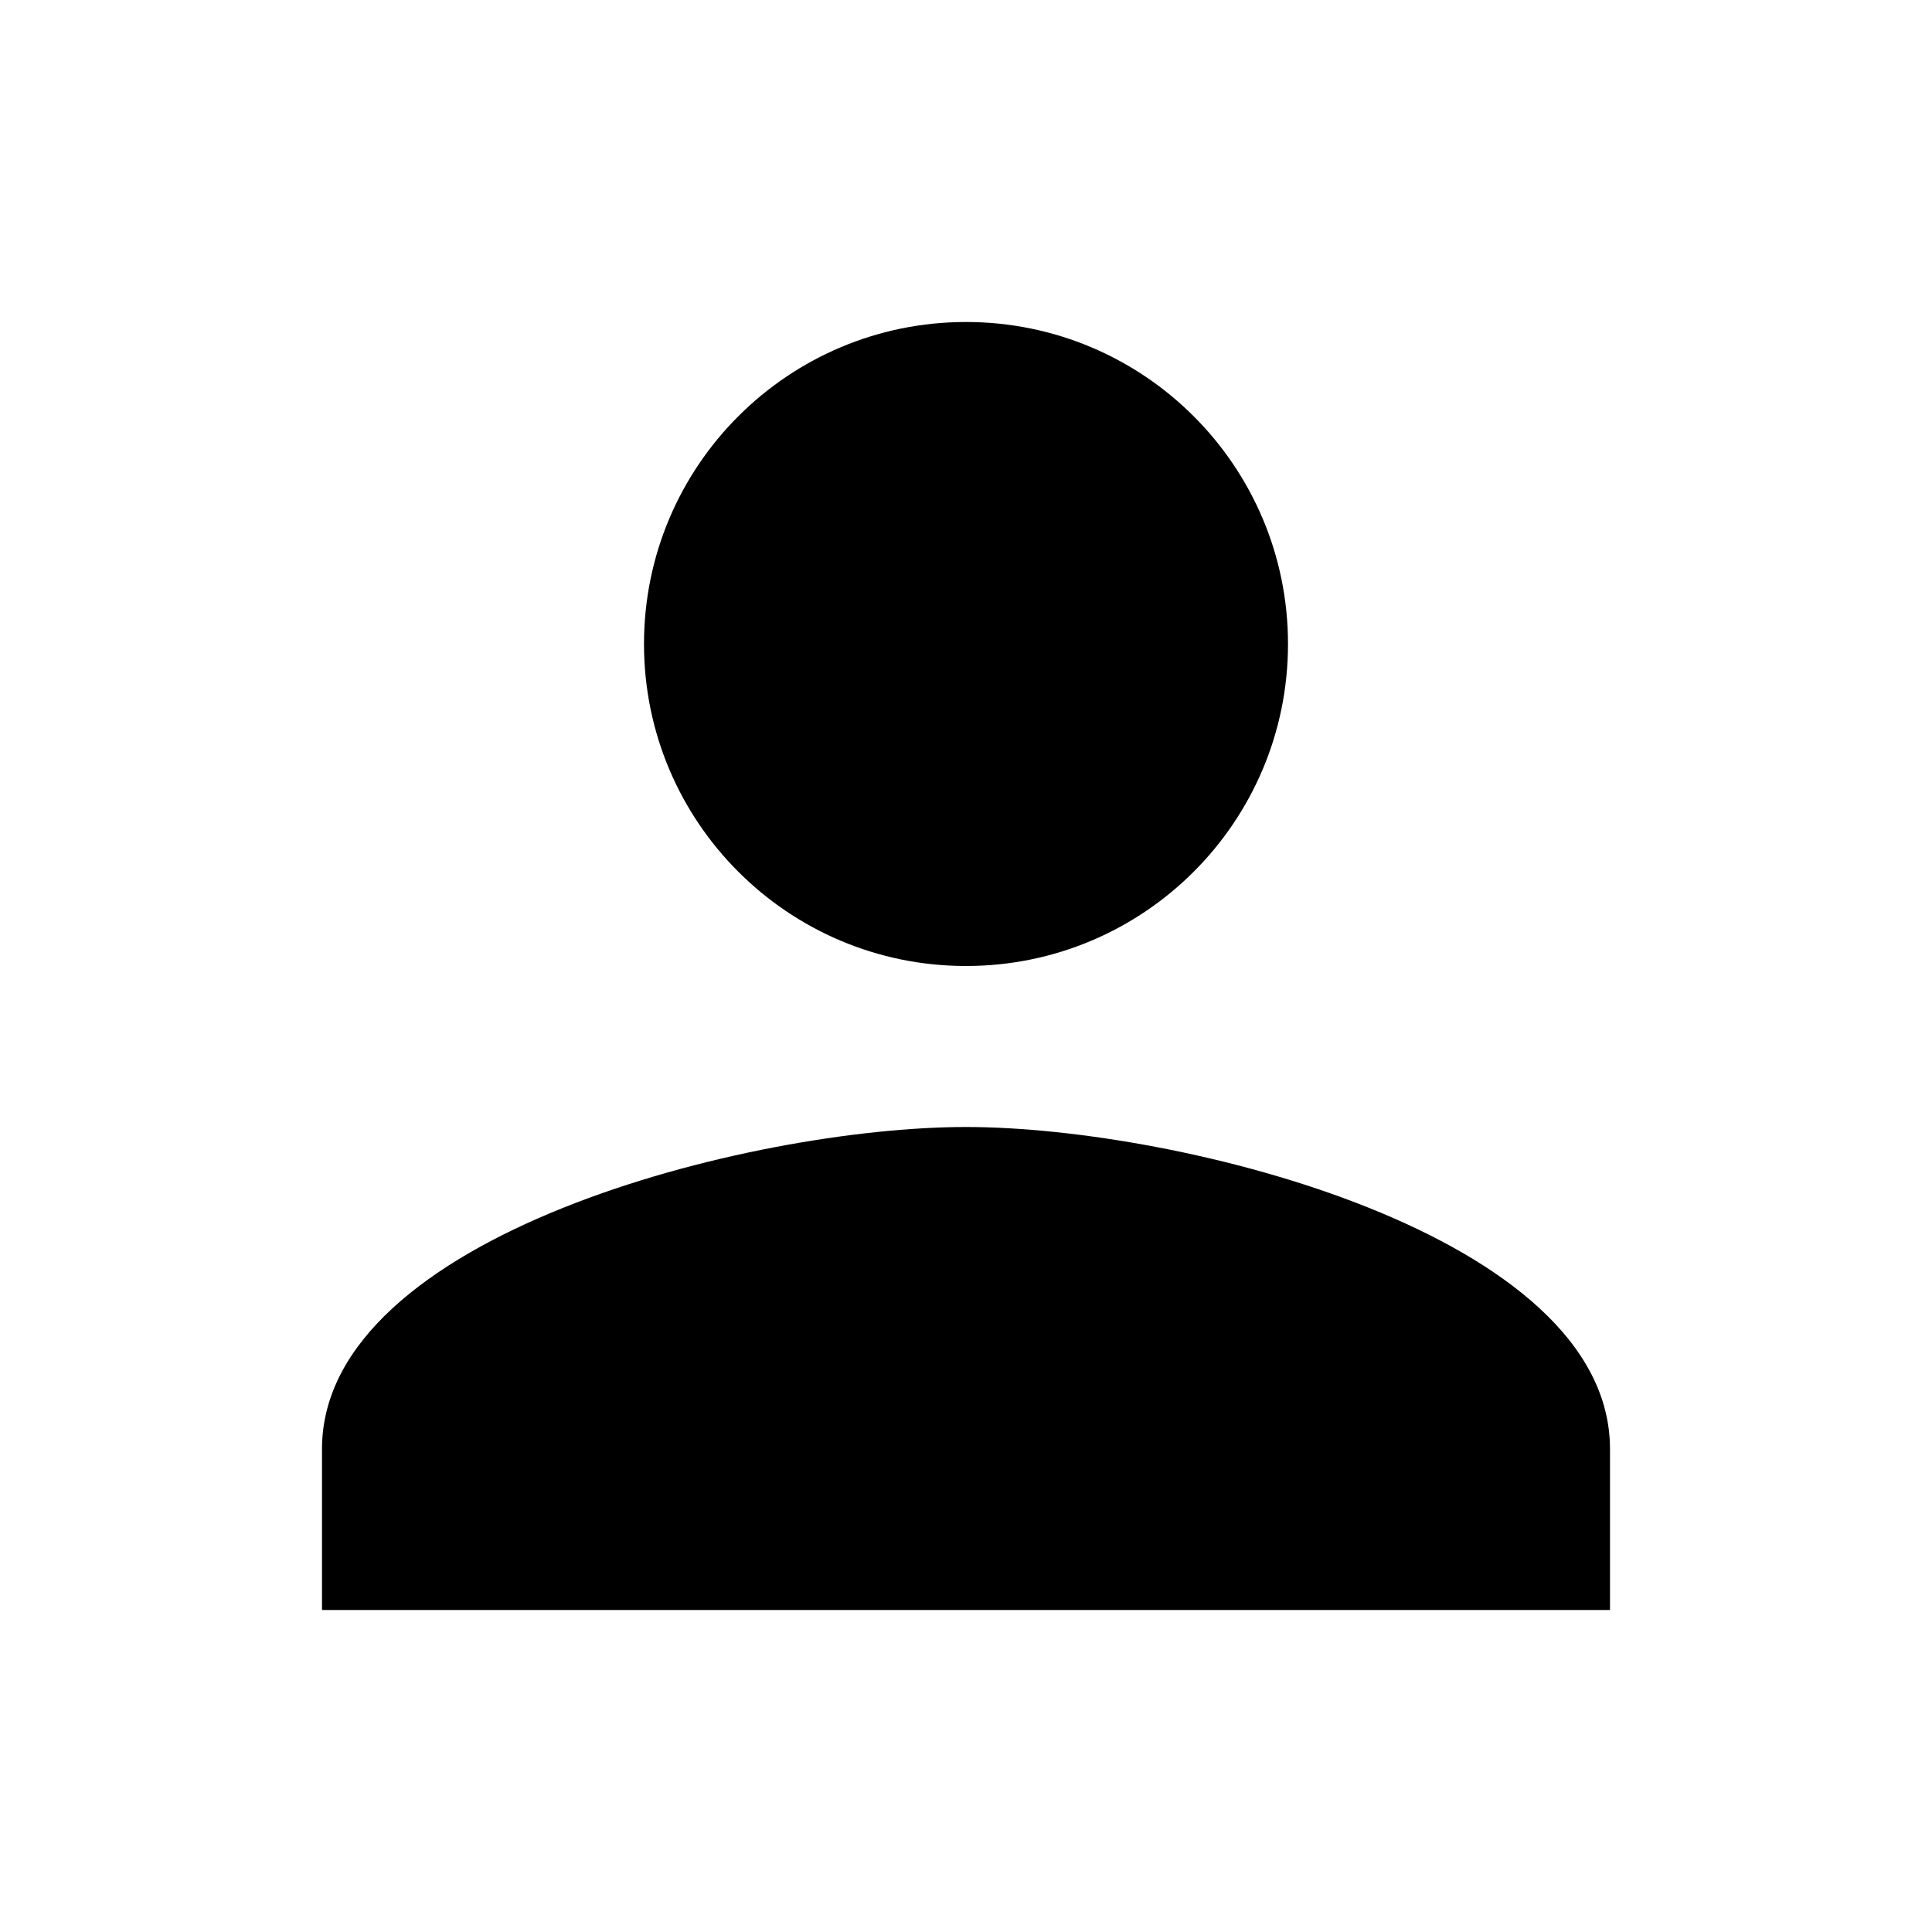
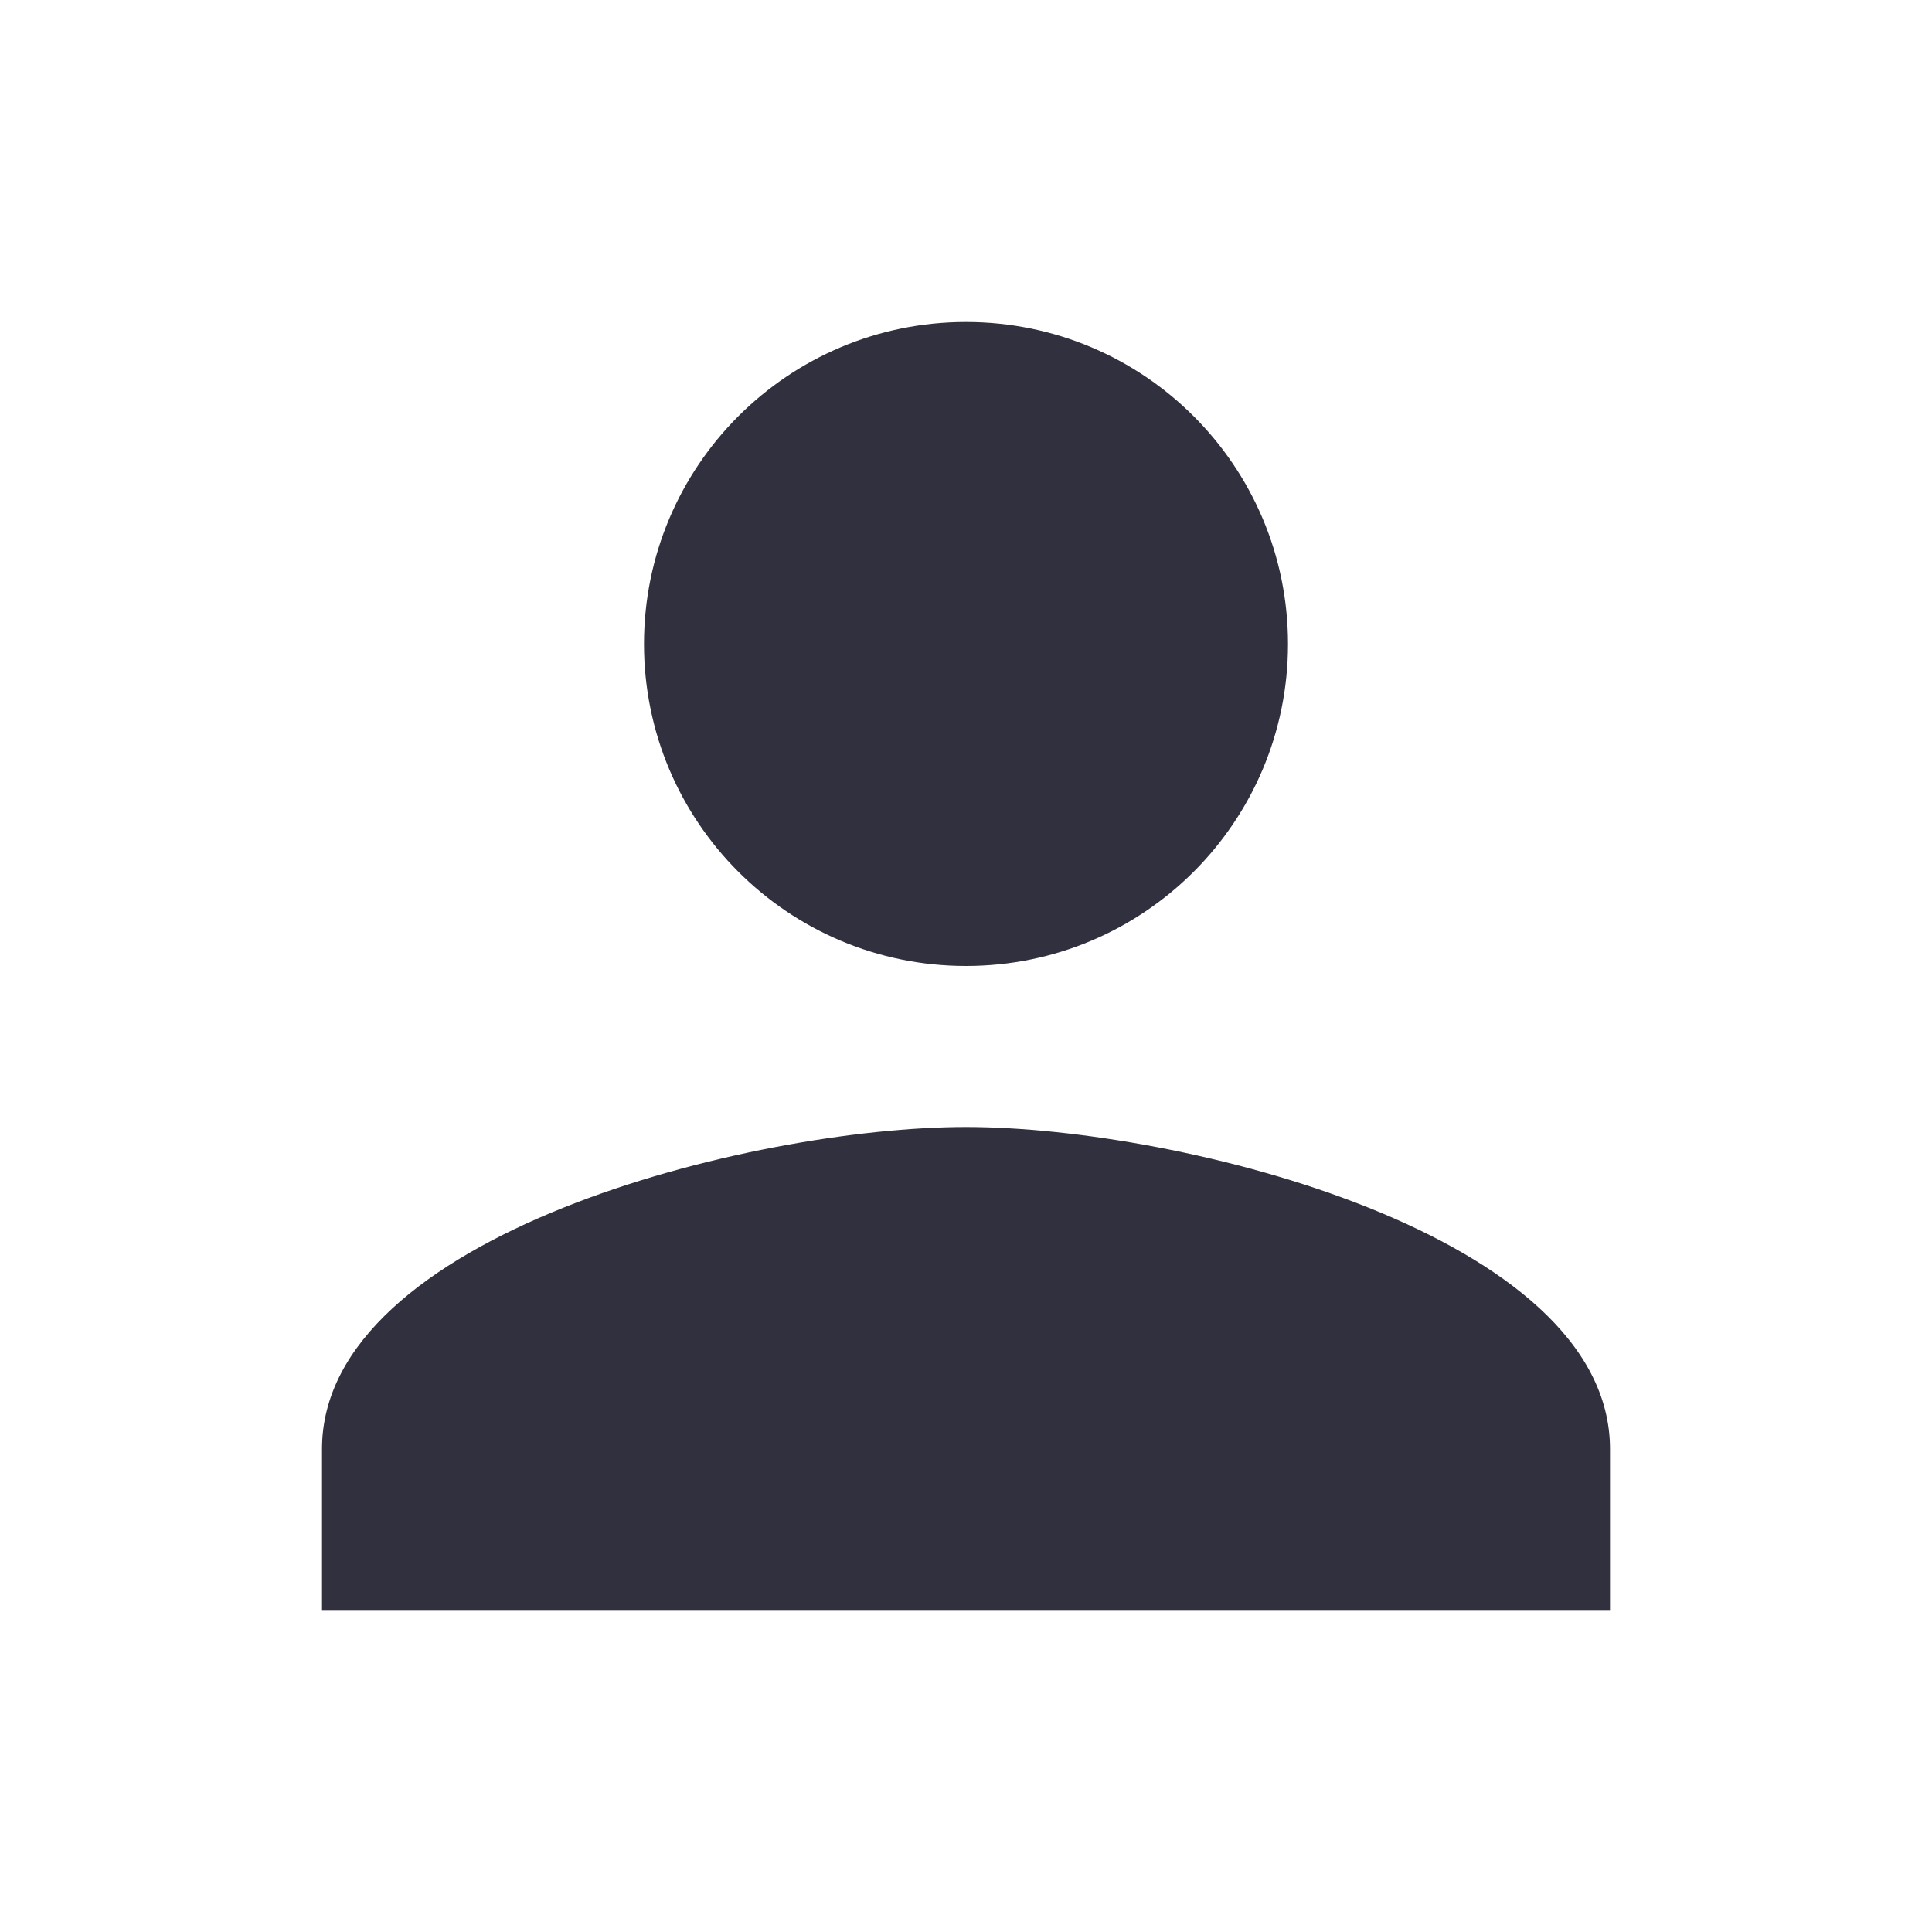
- <svg xmlns="http://www.w3.org/2000/svg" fill="currentColor" viewBox="0 0 24 24">
+ <svg xmlns="http://www.w3.org/2000/svg" fill="#31303e" viewBox="0 0 24 24">
  <path d="M12 12c2.21 0 4-1.79 4-4s-1.79-4-4-4-4 1.79-4 4 1.79 4 4 4zm0 2c-2.67 0-8 1.34-8 4v2h16v-2c0-2.66-5.33-4-8-4z" />
</svg>
